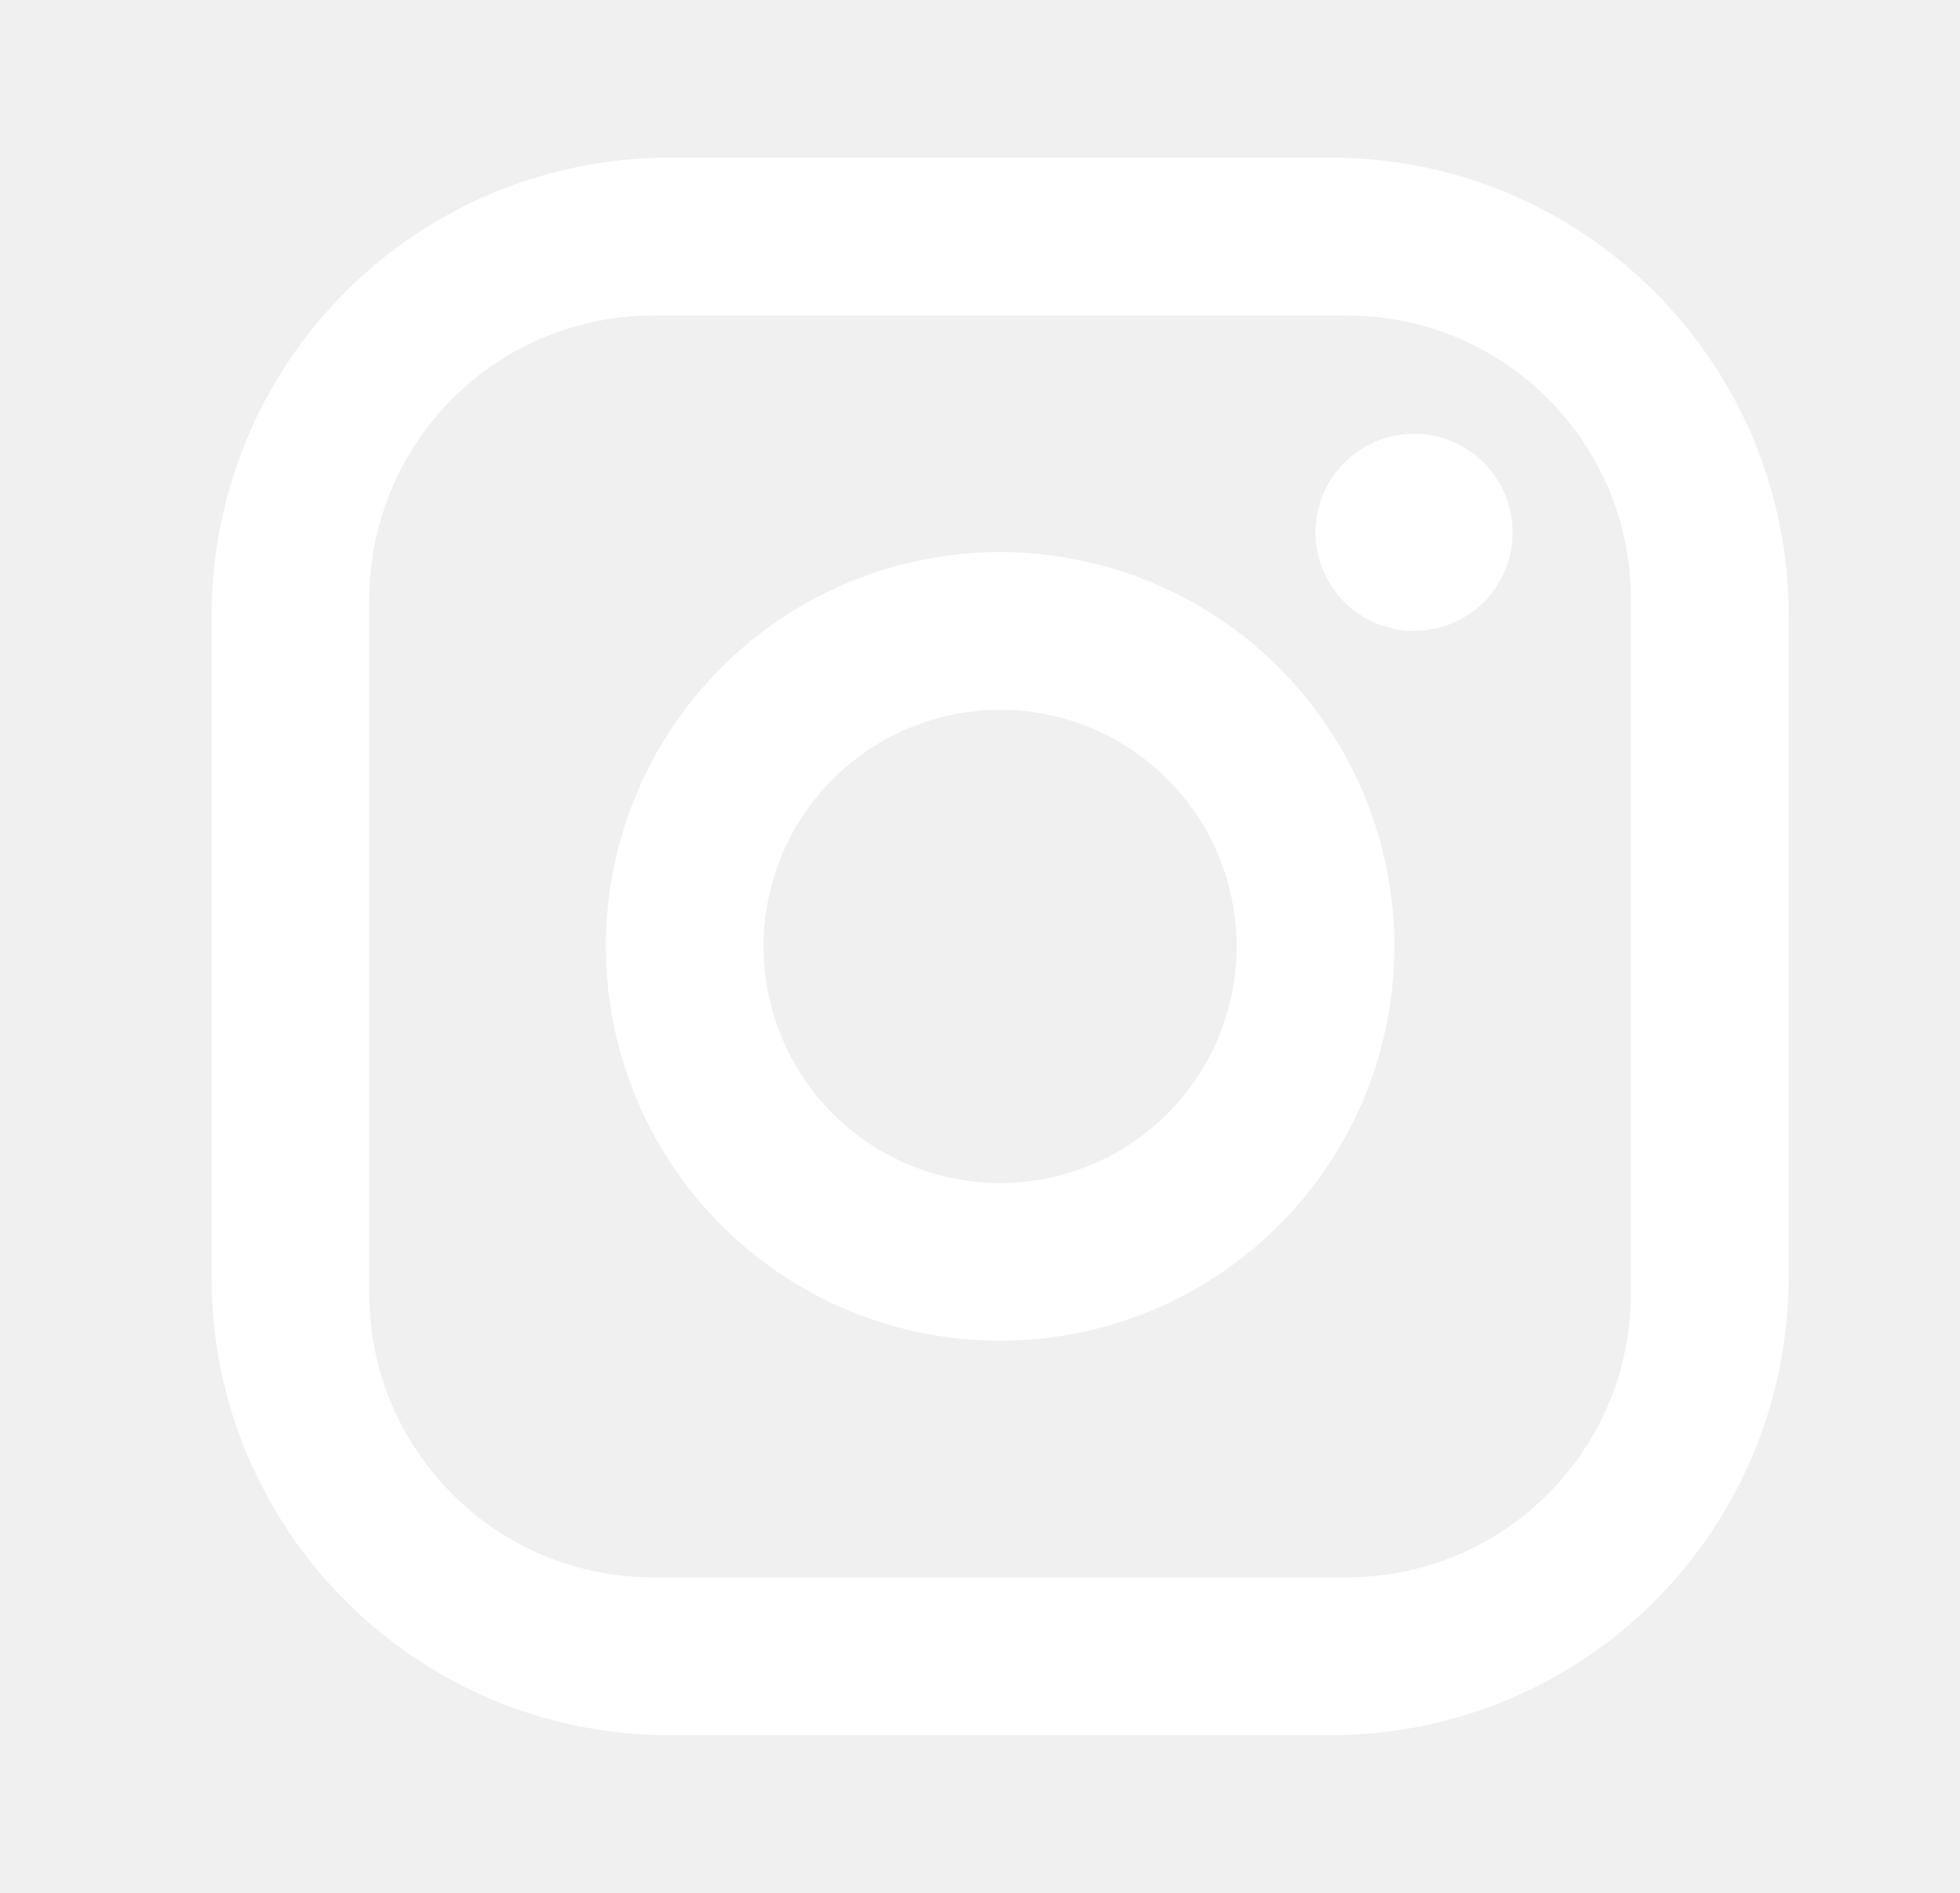
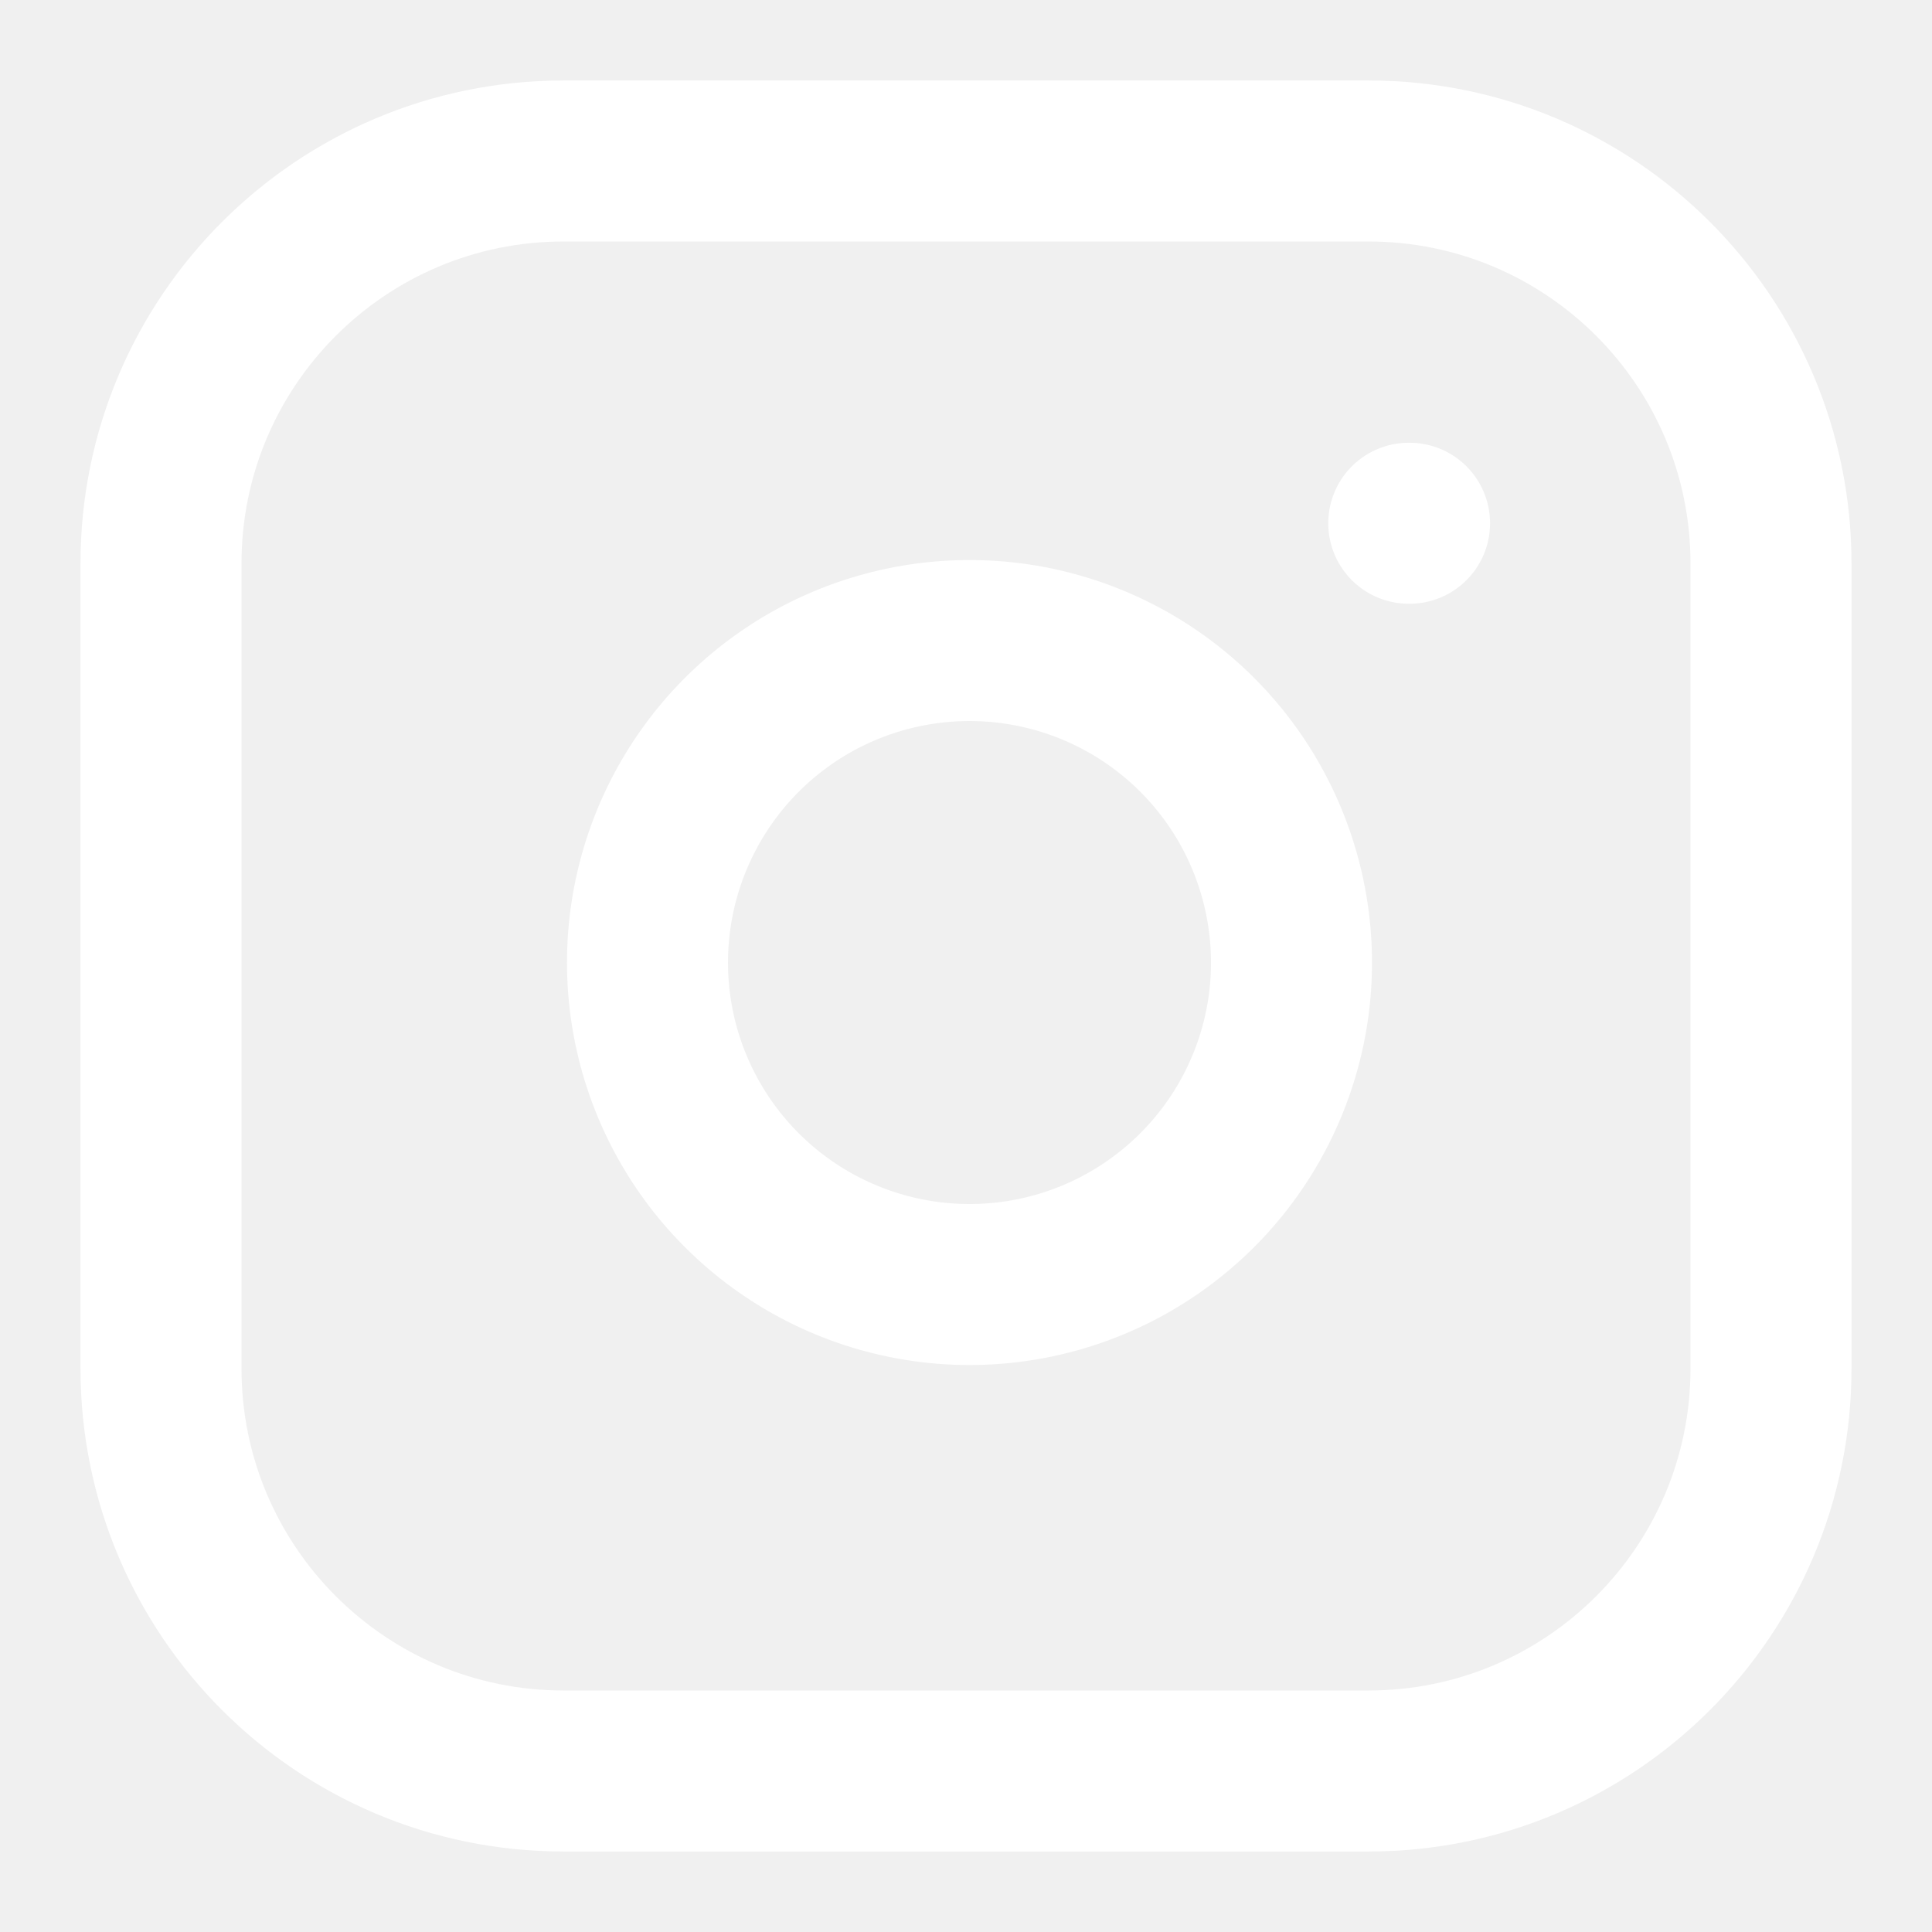
- <svg xmlns="http://www.w3.org/2000/svg" width="29" height="28" viewBox="0 0 29 28" fill="none">
-   <path d="M9.898 2.333H19.698C23.431 2.333 26.464 5.367 26.464 9.1V18.9C26.464 20.695 25.751 22.416 24.482 23.685C23.213 24.954 21.492 25.667 19.698 25.667H9.898C6.164 25.667 3.131 22.633 3.131 18.9V9.1C3.131 7.305 3.844 5.584 5.113 4.315C6.382 3.046 8.103 2.333 9.898 2.333ZM9.664 4.667C8.55 4.667 7.482 5.109 6.694 5.897C5.907 6.685 5.464 7.753 5.464 8.867V19.133C5.464 21.455 7.343 23.333 9.664 23.333H19.931C21.045 23.333 22.113 22.891 22.901 22.103C23.688 21.316 24.131 20.247 24.131 19.133V8.867C24.131 6.545 22.253 4.667 19.931 4.667H9.664ZM20.922 6.417C21.309 6.417 21.68 6.57 21.954 6.844C22.227 7.117 22.381 7.488 22.381 7.875C22.381 8.262 22.227 8.633 21.954 8.906C21.68 9.18 21.309 9.333 20.922 9.333C20.536 9.333 20.165 9.18 19.891 8.906C19.618 8.633 19.464 8.262 19.464 7.875C19.464 7.488 19.618 7.117 19.891 6.844C20.165 6.57 20.536 6.417 20.922 6.417ZM14.797 8.167C16.345 8.167 17.828 8.781 18.922 9.875C20.016 10.969 20.631 12.453 20.631 14C20.631 15.547 20.016 17.031 18.922 18.125C17.828 19.219 16.345 19.833 14.797 19.833C13.25 19.833 11.767 19.219 10.673 18.125C9.579 17.031 8.964 15.547 8.964 14C8.964 12.453 9.579 10.969 10.673 9.875C11.767 8.781 13.25 8.167 14.797 8.167ZM14.797 10.5C13.869 10.5 12.979 10.869 12.323 11.525C11.666 12.181 11.297 13.072 11.297 14C11.297 14.928 11.666 15.819 12.323 16.475C12.979 17.131 13.869 17.5 14.797 17.5C15.726 17.5 16.616 17.131 17.272 16.475C17.929 15.819 18.297 14.928 18.297 14C18.297 13.072 17.929 12.181 17.272 11.525C16.616 10.869 15.726 10.5 14.797 10.5Z" fill="url(#paint0_linear_422_42)" />
-   <defs>
-     <linearGradient id="paint0_linear_422_42" x1="5.045" y1="7.571" x2="63.789" y2="14.953" gradientUnits="userSpaceOnUse">
-       <stop offset="1" stop-color="white" />
-     </linearGradient>
-   </defs>
+ <svg xmlns="http://www.w3.org/2000/svg" width="24" height="24" viewBox="0 0 24 24" fill="none">
+   <path d="M17 2H7C4.239 2 2 4.239 2 7V17C2 19.761 4.239 22 7 22H17C19.761 22 22 19.761 22 17V7C22 4.239 19.761 2 17 2Z" stroke="white" stroke-width="2" stroke-linecap="round" stroke-linejoin="round" />
+   <path d="M17.5 6.5H17.51M16 11.37C16.124 12.202 15.982 13.052 15.594 13.799C15.207 14.546 14.593 15.151 13.842 15.53C13.09 15.908 12.239 16.04 11.408 15.906C10.577 15.772 9.81 15.38 9.215 14.785C8.62 14.19 8.228 13.423 8.094 12.592C7.961 11.762 8.092 10.91 8.471 10.158C8.849 9.407 9.454 8.794 10.201 8.406C10.948 8.019 11.798 7.877 12.63 8C13.479 8.126 14.265 8.521 14.872 9.128C15.479 9.735 15.874 10.521 16 11.37Z" stroke="white" stroke-width="2" stroke-linecap="round" stroke-linejoin="round" />
</svg>
